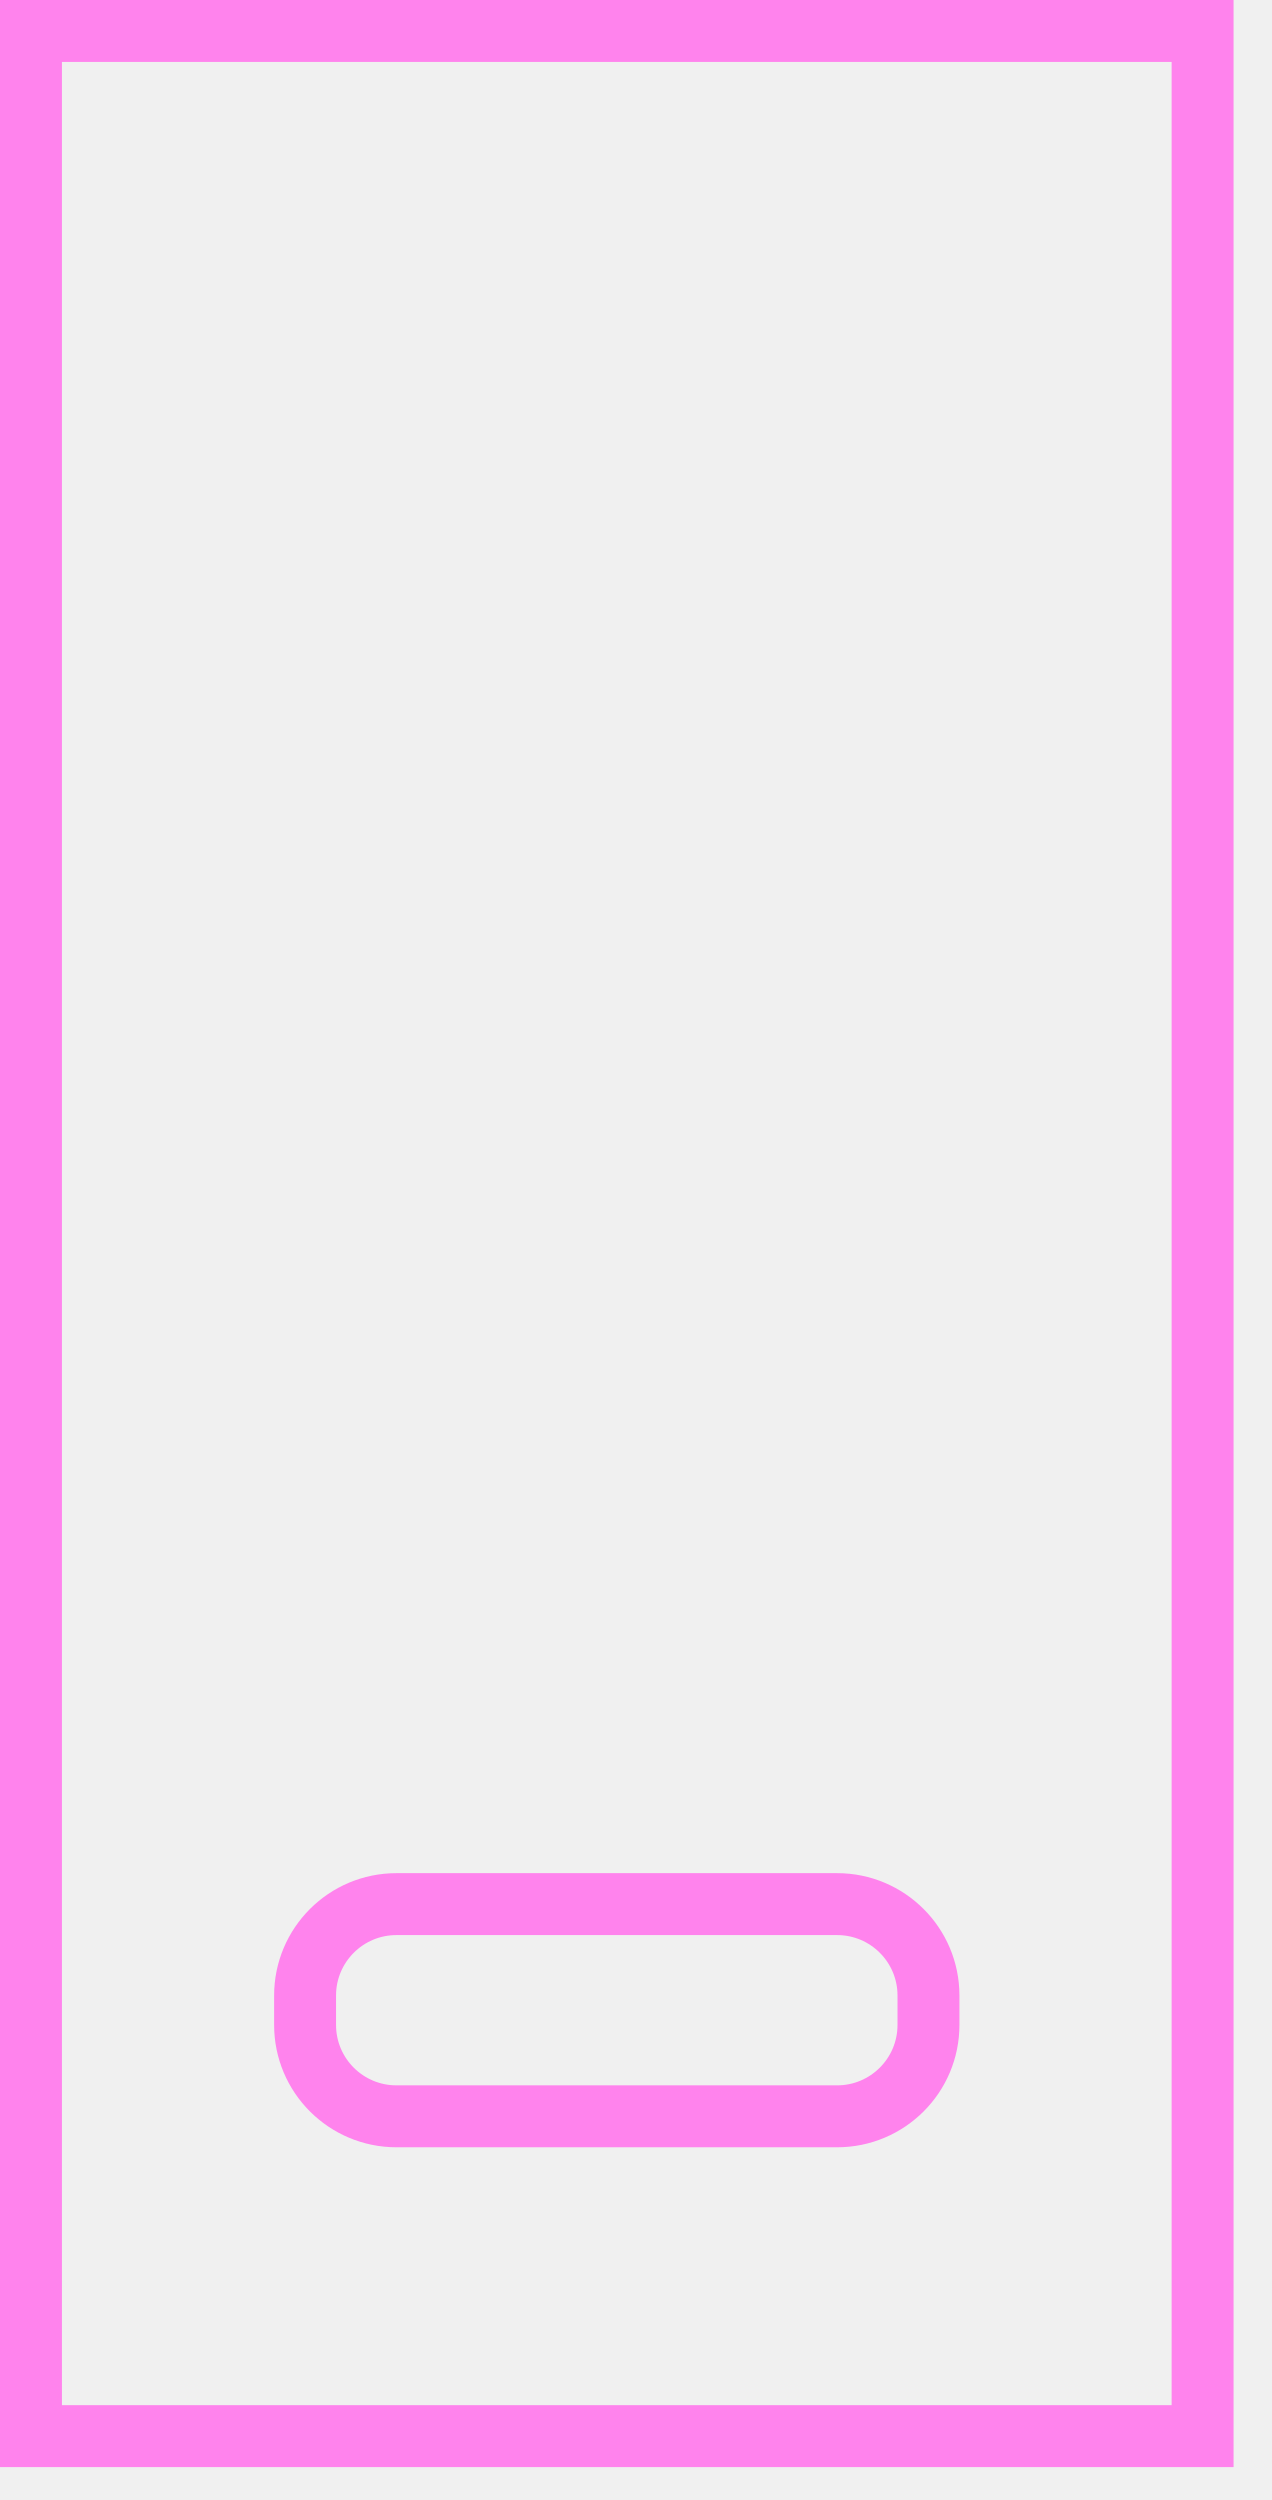
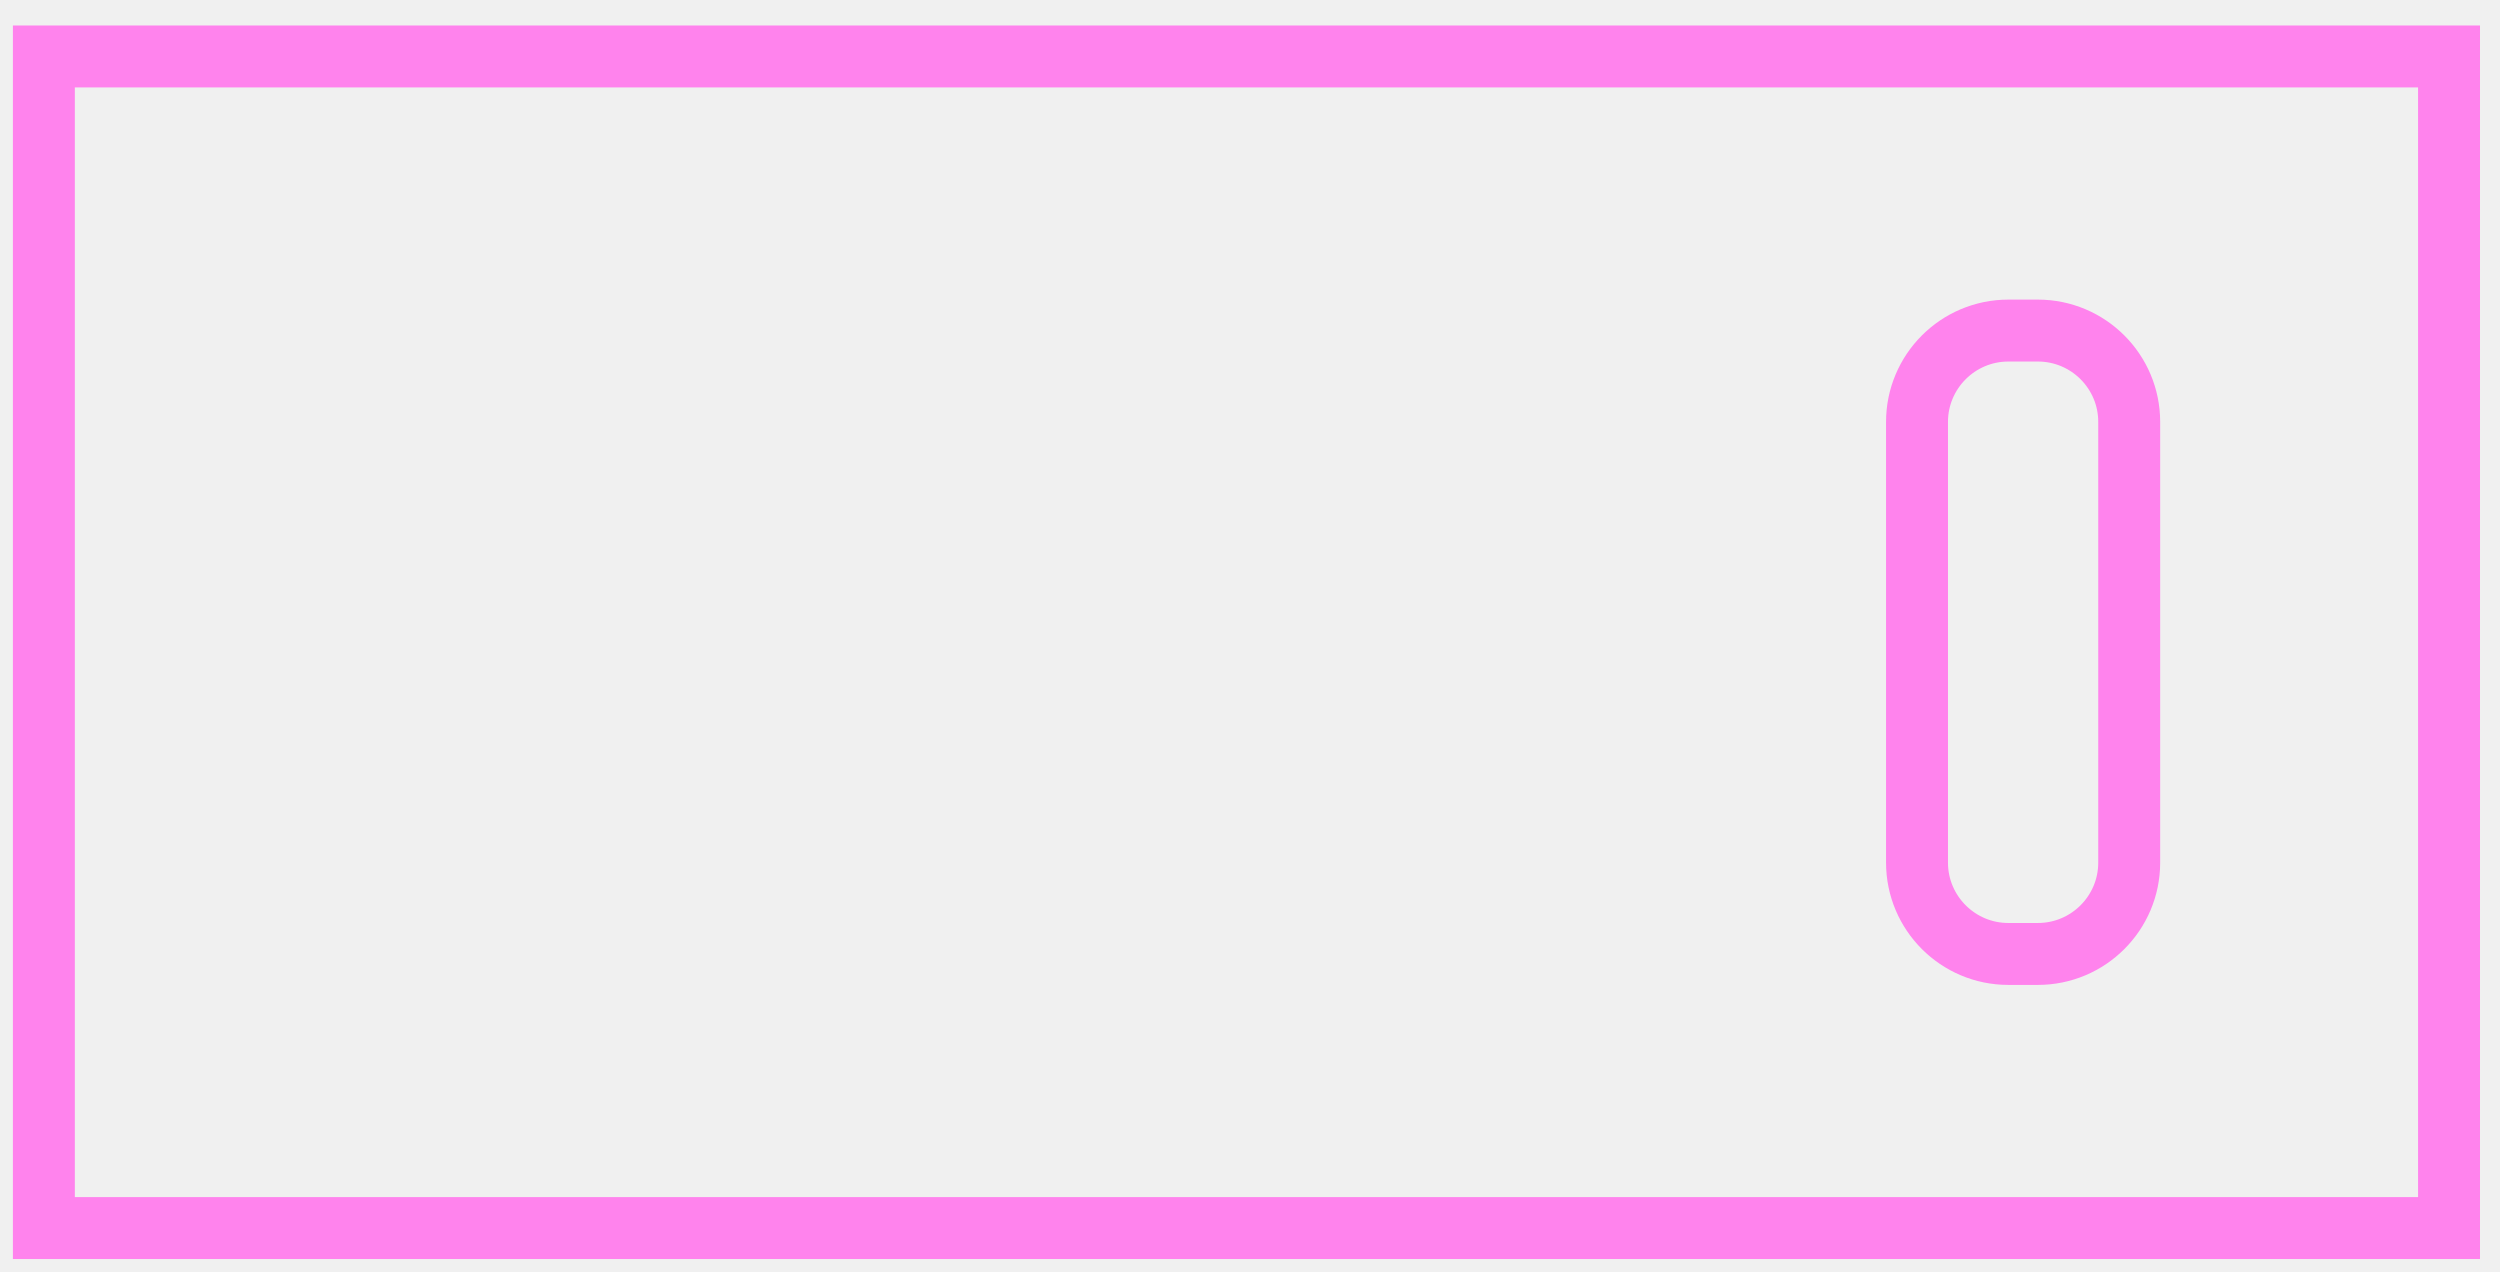
- <svg xmlns="http://www.w3.org/2000/svg" width="29" height="57" viewBox="0 0 29 57">
-   <g fill="none" fill-rule="evenodd" stroke="#FF83ED" stroke-width="1.412">
-     <path d="M.706.706h26.713v54.838H.706z" />
-     <rect width="14.213" height="4.838" x="6.956" y="43.414" rx="2.083" />
+ <svg xmlns="http://www.w3.org/2000/svg" width="57" height="29" viewBox="0 0 57 29" fill="none">
+   <g clip-path="url(#clip0_760_34)">
+     <path fill-rule="evenodd" clip-rule="evenodd" d="M1 28L1 1.287L55.838 1.287L55.838 28L1 28Z" stroke="#FF83ED" stroke-width="1.412" />
+     <path d="M43.708 9.62L43.708 19.667C43.708 20.817 44.641 21.75 45.791 21.75L46.463 21.75C47.613 21.75 48.546 20.817 48.546 19.667L48.546 9.62C48.546 8.47 47.613 7.537 46.463 7.537L45.791 7.537C44.641 7.537 43.708 8.47 43.708 9.62Z" stroke="#FF83ED" stroke-width="1.412" />
  </g>
+   <defs>
+     <clipPath id="clip0_760_34">
+       <rect width="57" height="29" fill="white" transform="translate(57 29) rotate(-180)" />
+     </clipPath>
+   </defs>
</svg>
